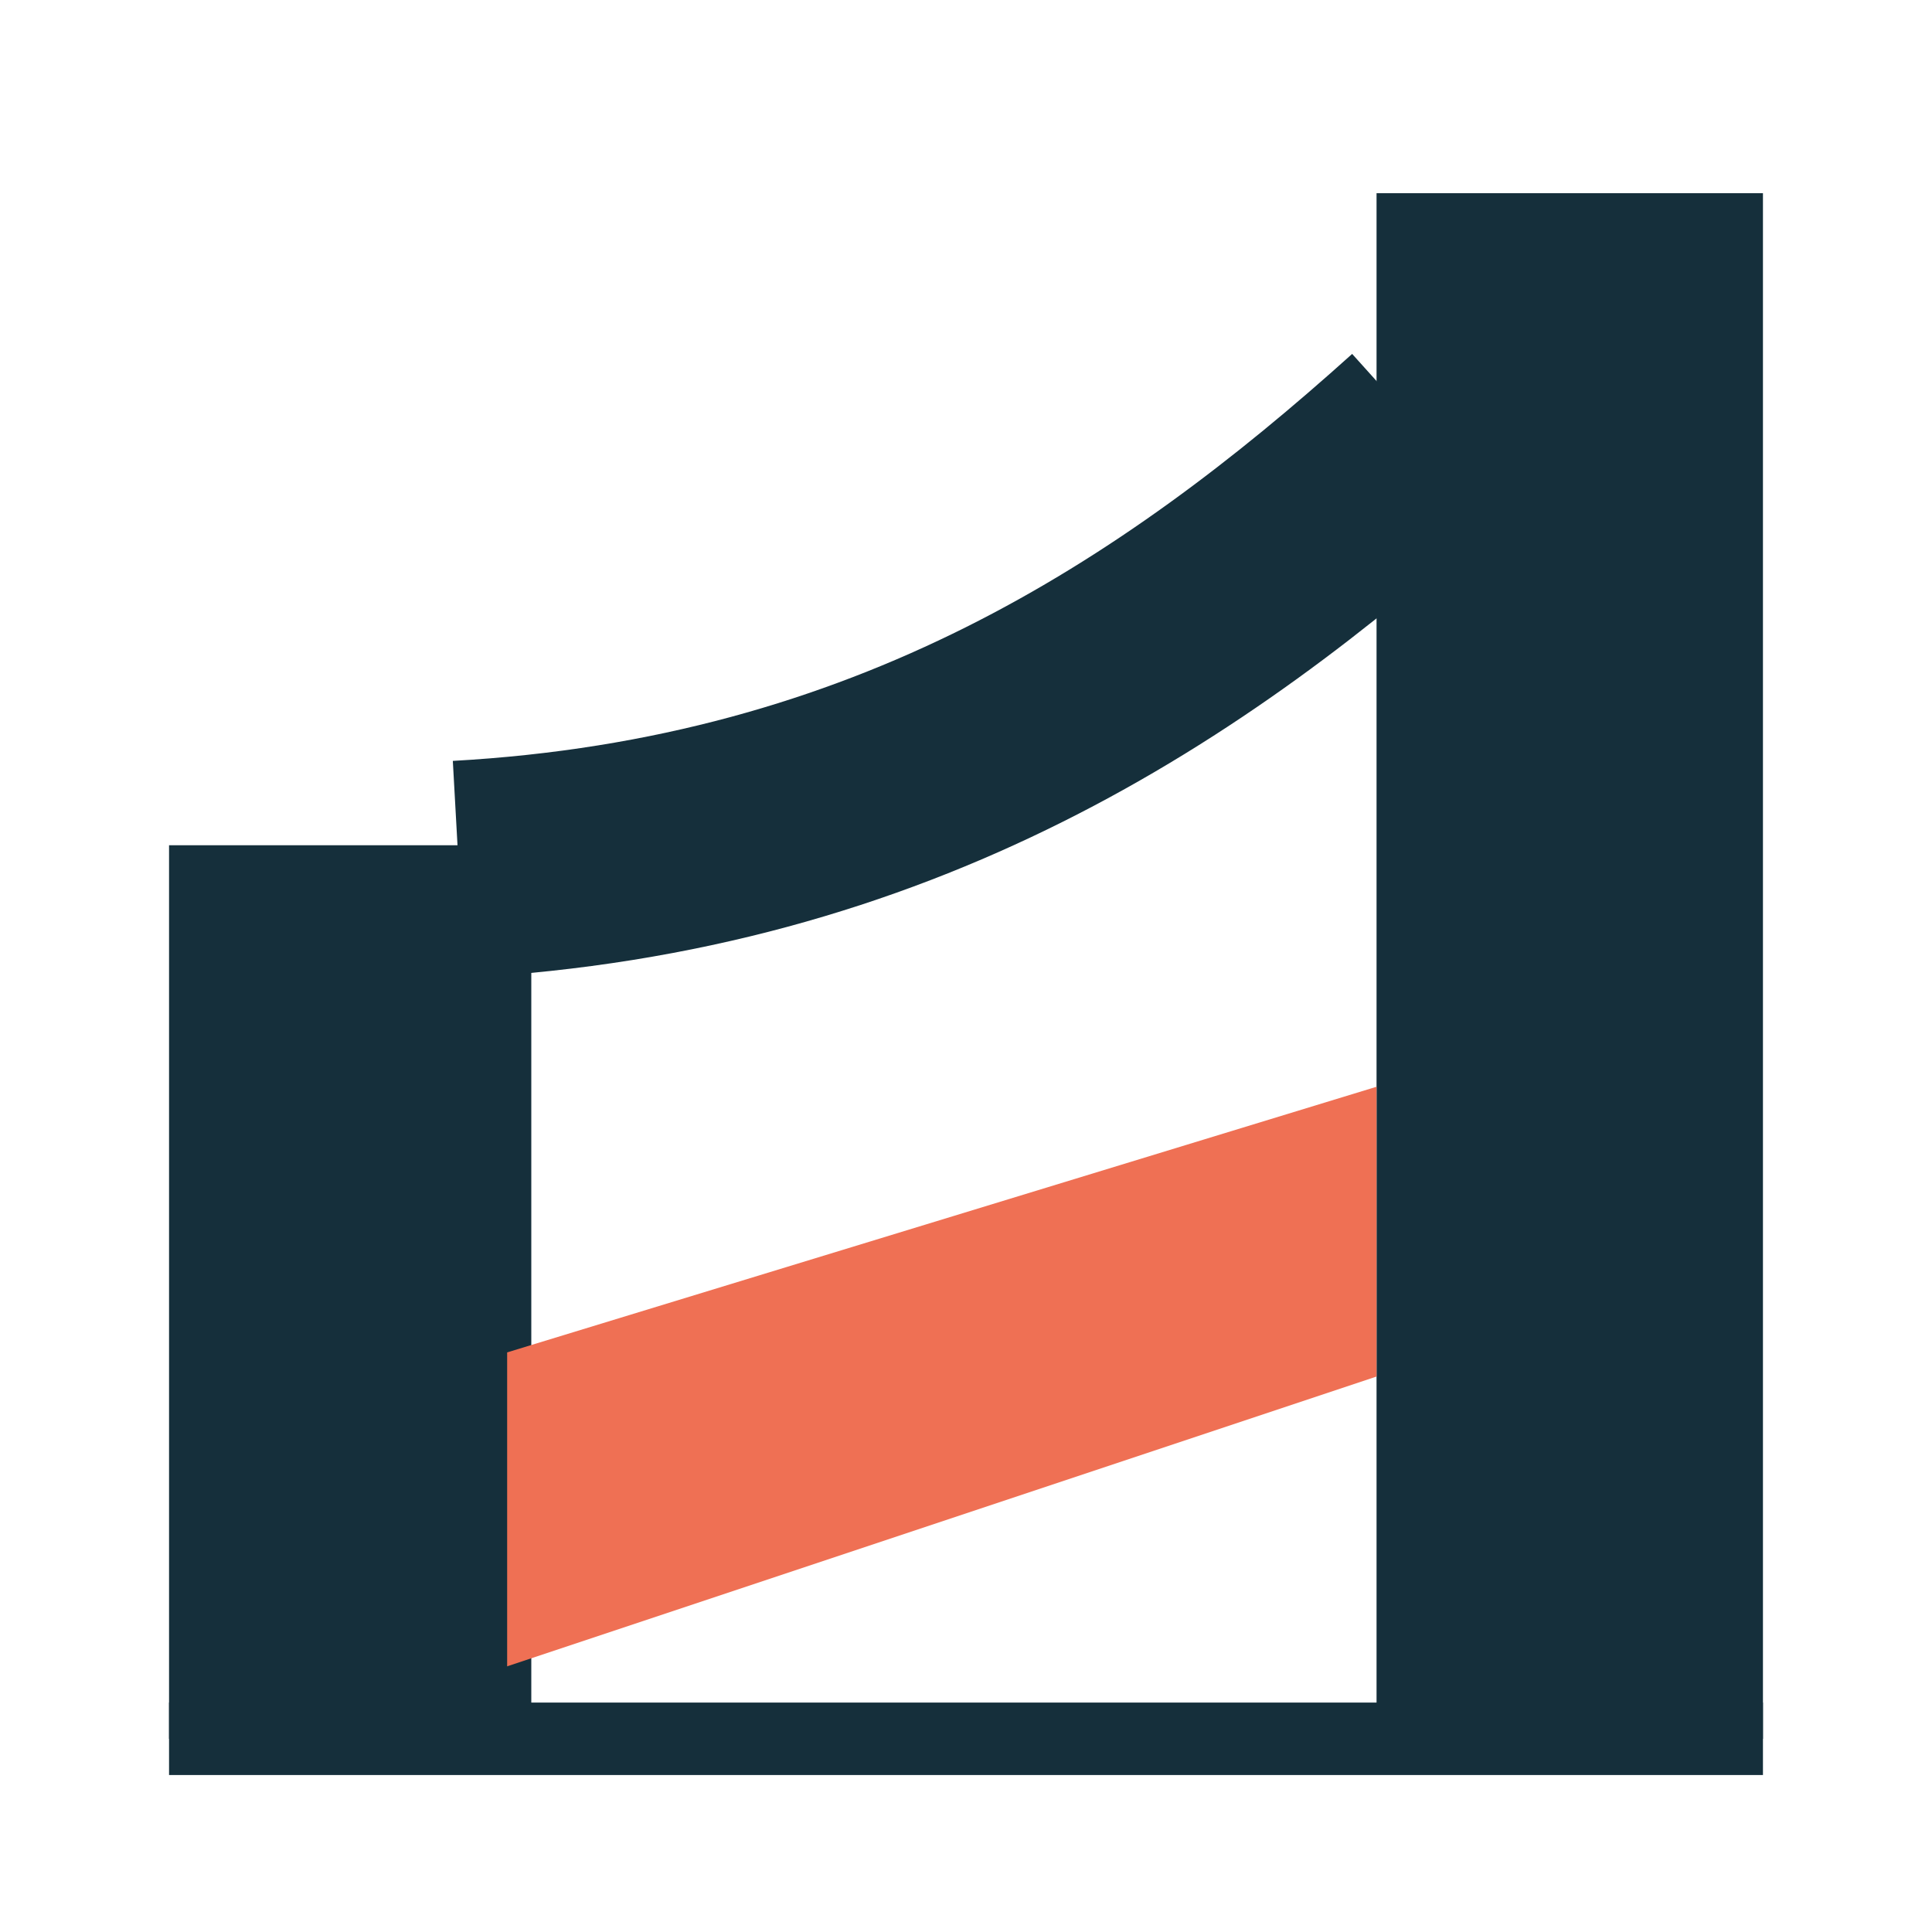
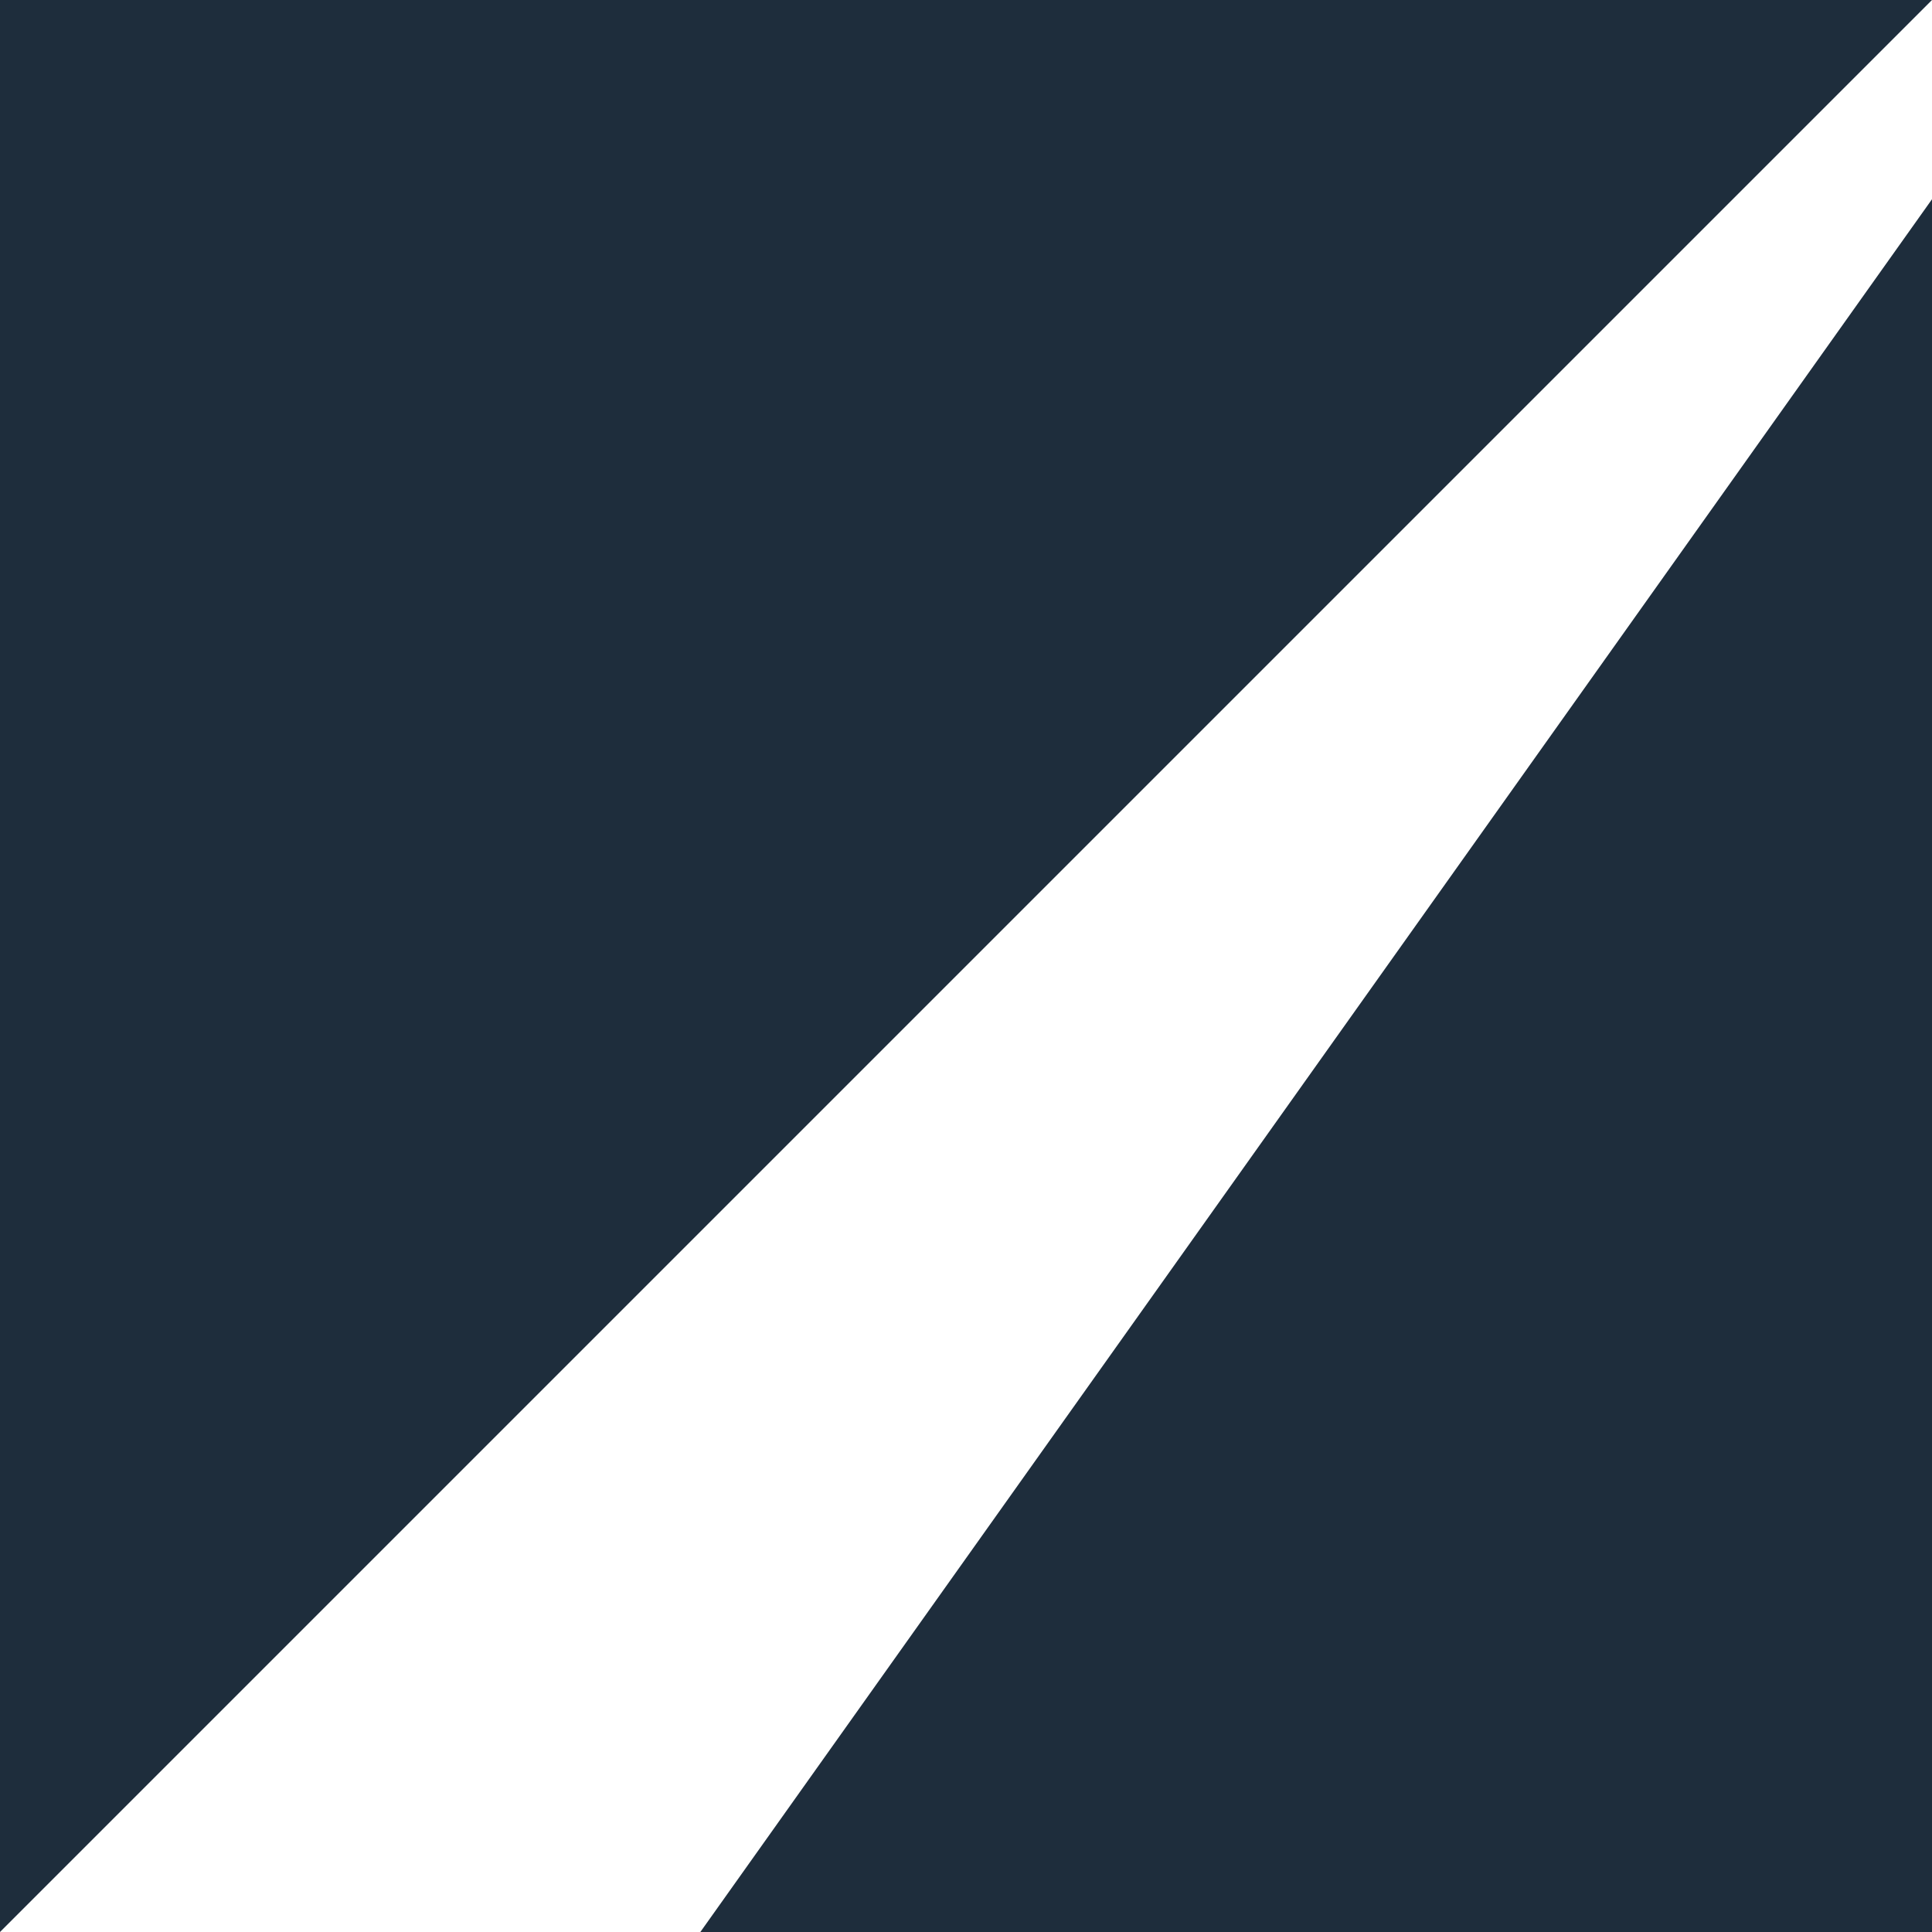
- <svg xmlns="http://www.w3.org/2000/svg" viewBox="0 0 80 80" role="img" aria-label="Flying Buttress abstract architectural symbol">
-   <path d="M7 72V35H22V72H7Z" fill="#152F3B" />
-   <path d="M57 72V8H73V72H57Z" fill="#152F3B" />
-   <path d="M19 36C37 35 49 27 59 18" stroke="#152F3B" stroke-width="9" stroke-linejoin="round" fill="none" />
-   <path d="M21 56L57 45V57L21 69Z" fill="#EF7054" />
-   <path d="M7 72H73" stroke="#152F3B" stroke-width="3" />
+ <svg xmlns="http://www.w3.org/2000/svg" viewBox="0 0 64 64" role="img" aria-label="Flying Buttress symbol">
+   <path d="M0 0H64V64H0ZM0 64L64 0V6.6L23.2 64Z" fill="#1E2D3C" fill-rule="evenodd" />
</svg>
